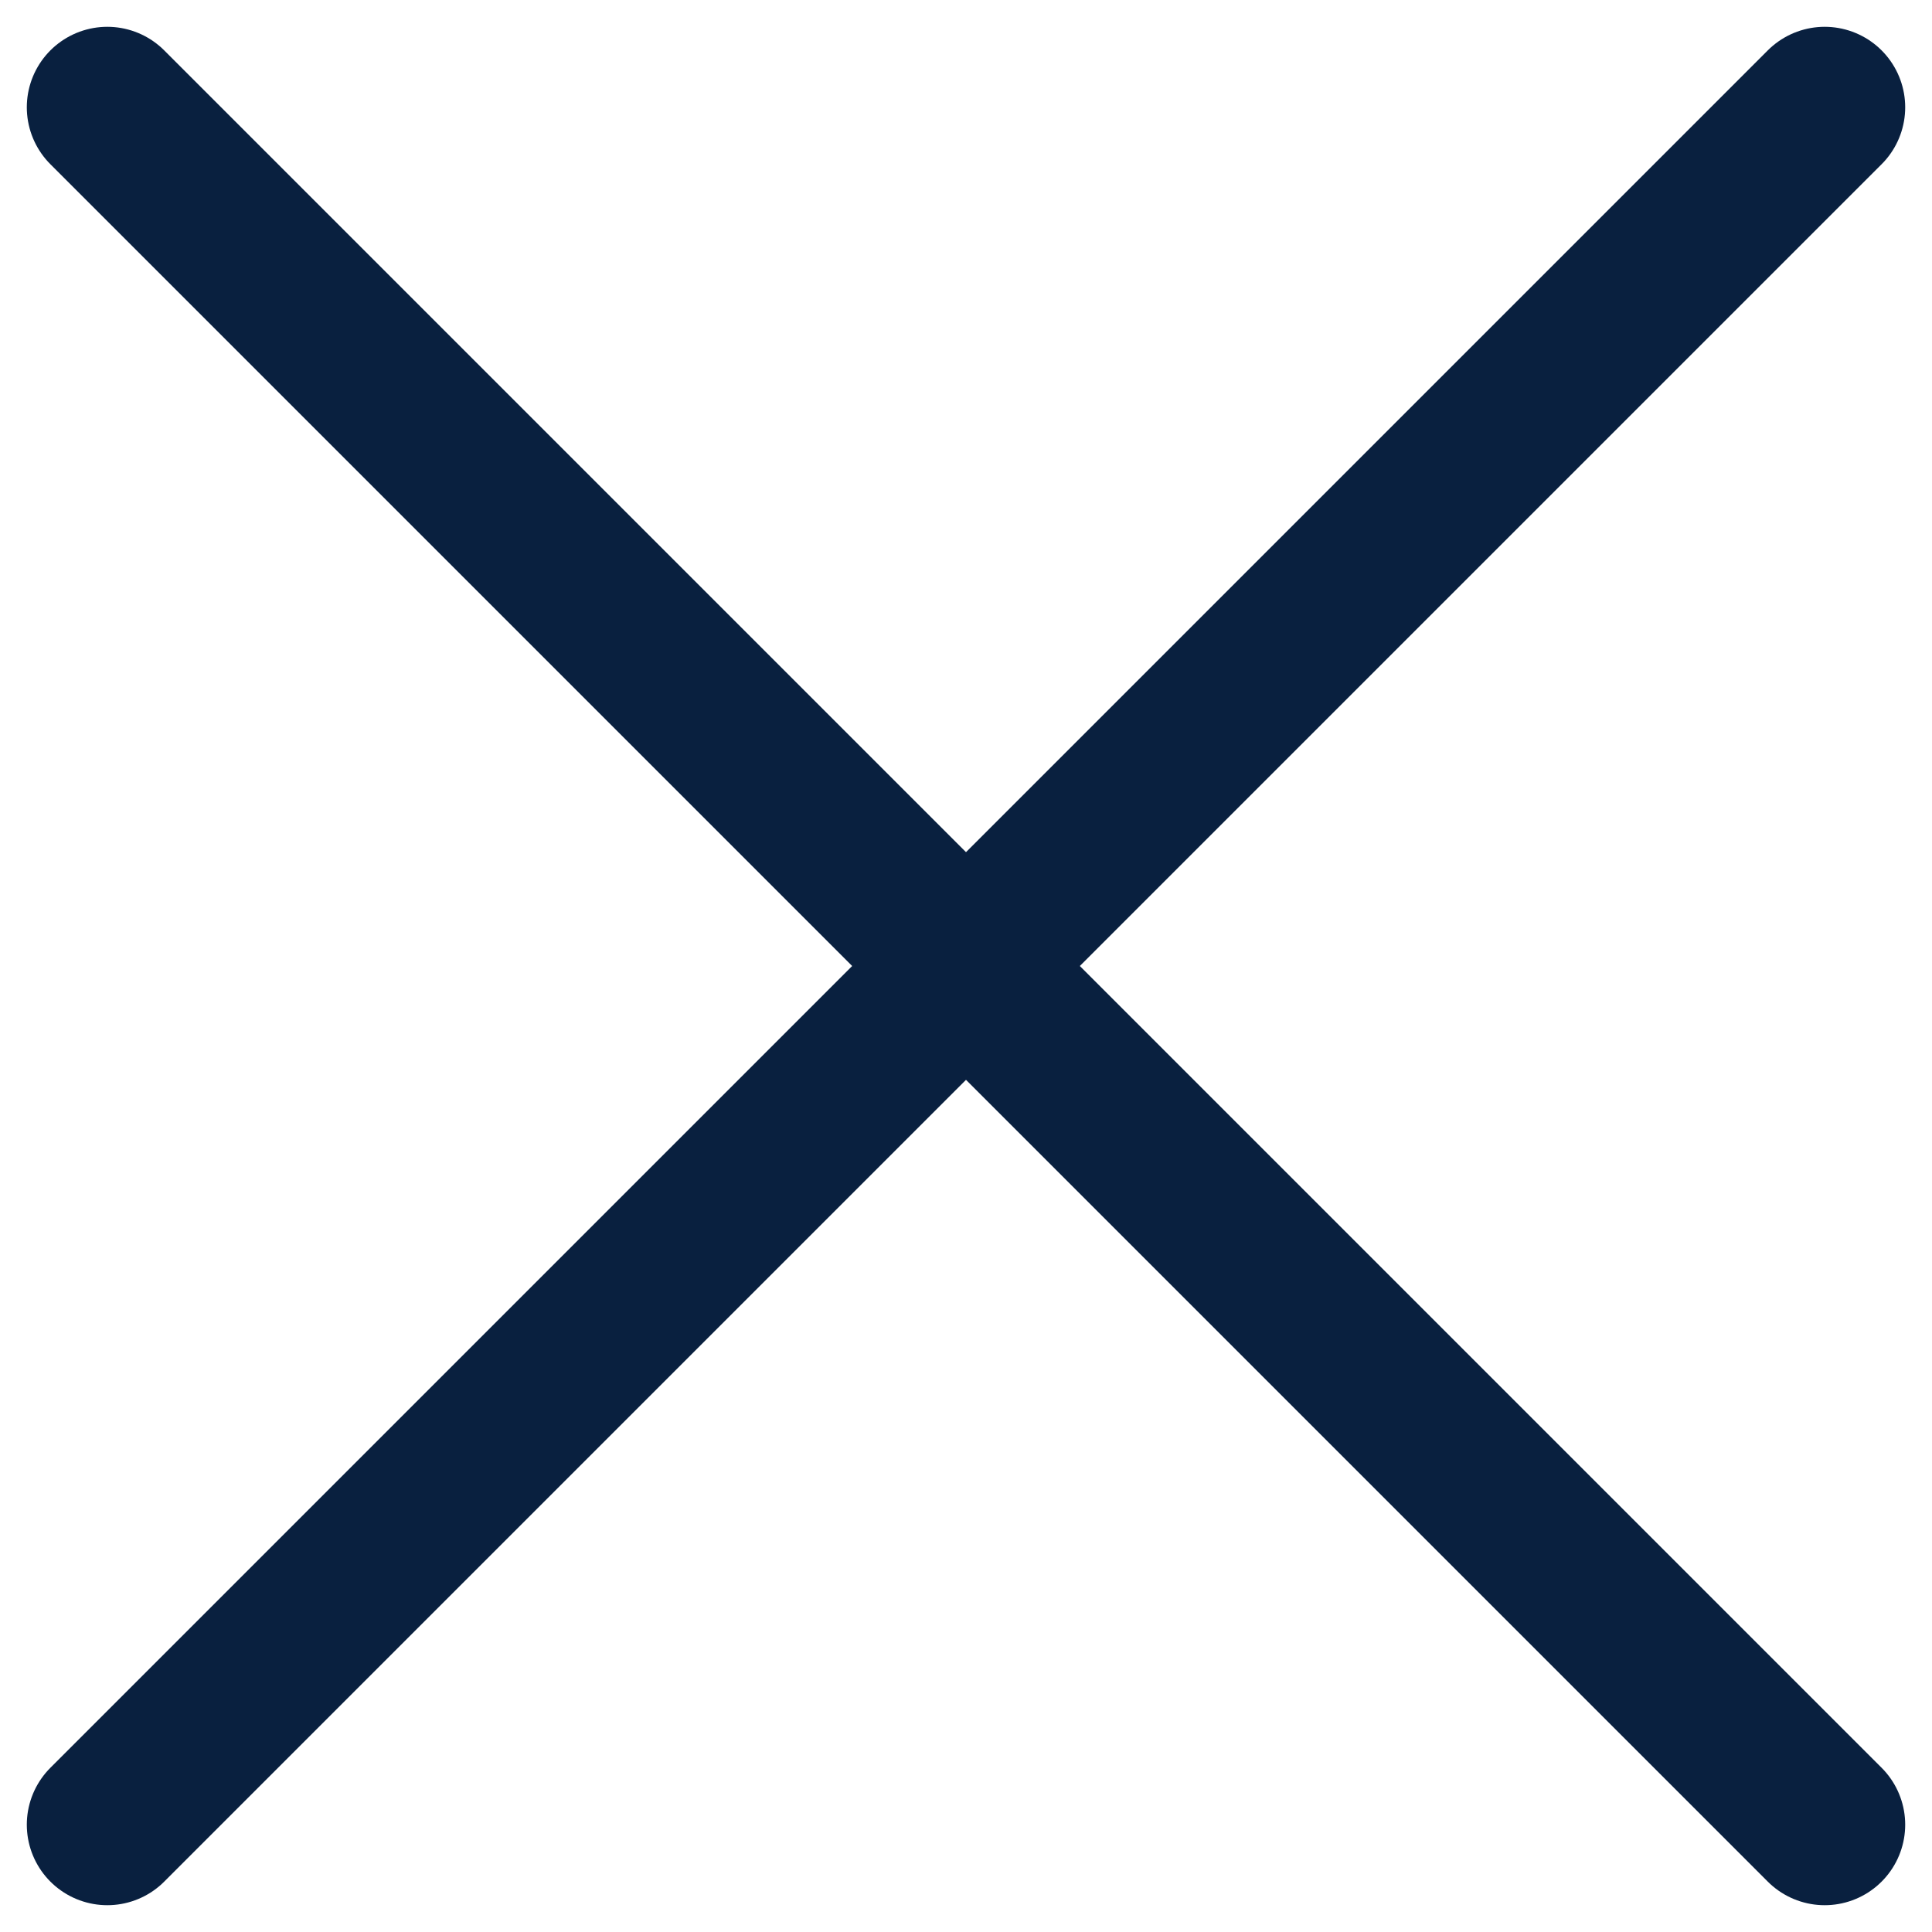
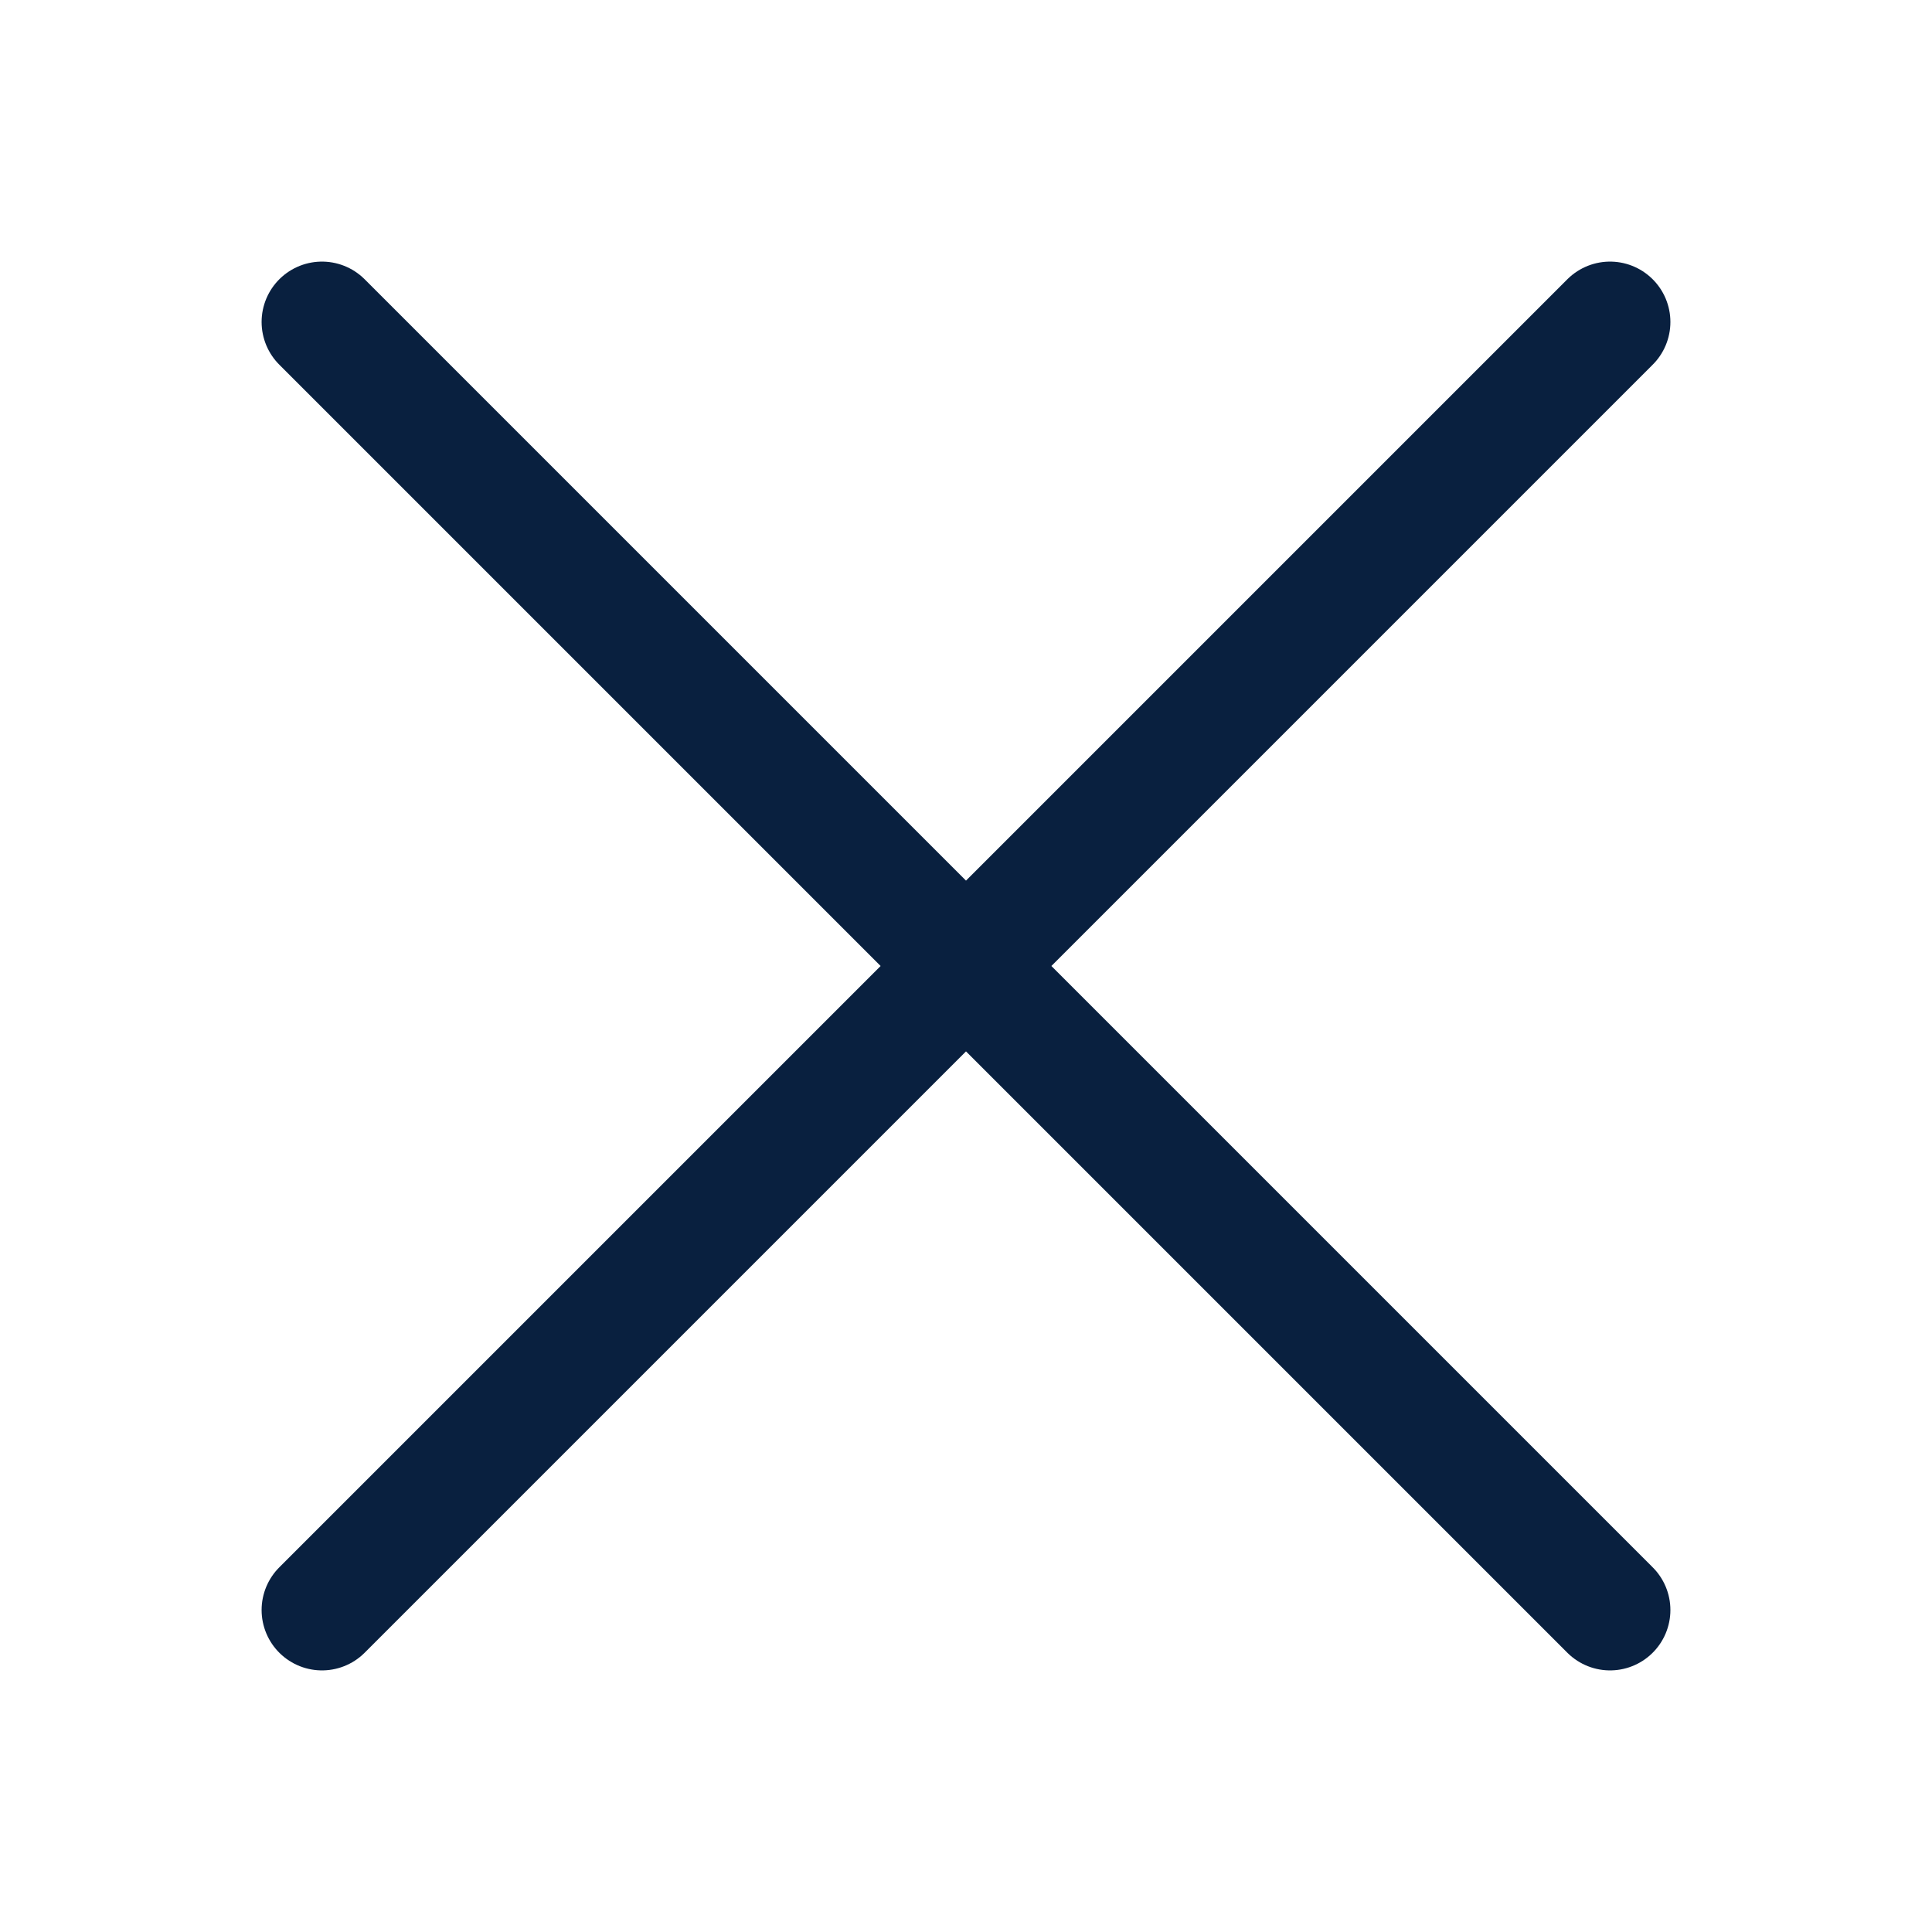
- <svg xmlns="http://www.w3.org/2000/svg" width="24" height="24" viewBox="0 0 24 24" fill="none">
-   <path d="M22.667 22.667L1.333 1.333M22.667 1.333L1.333 22.667" stroke="#09203F" stroke-width="2" stroke-linecap="round" />
+ <svg xmlns="http://www.w3.org/2000/svg" width="32" height="32" viewBox="0 0 32 32" fill="none">
+   <path d="M26.667 26.667L5.333 5.333M26.667 5.333L5.333 26.667" stroke="#09203F" stroke-width="2" stroke-linecap="round" />
</svg>
